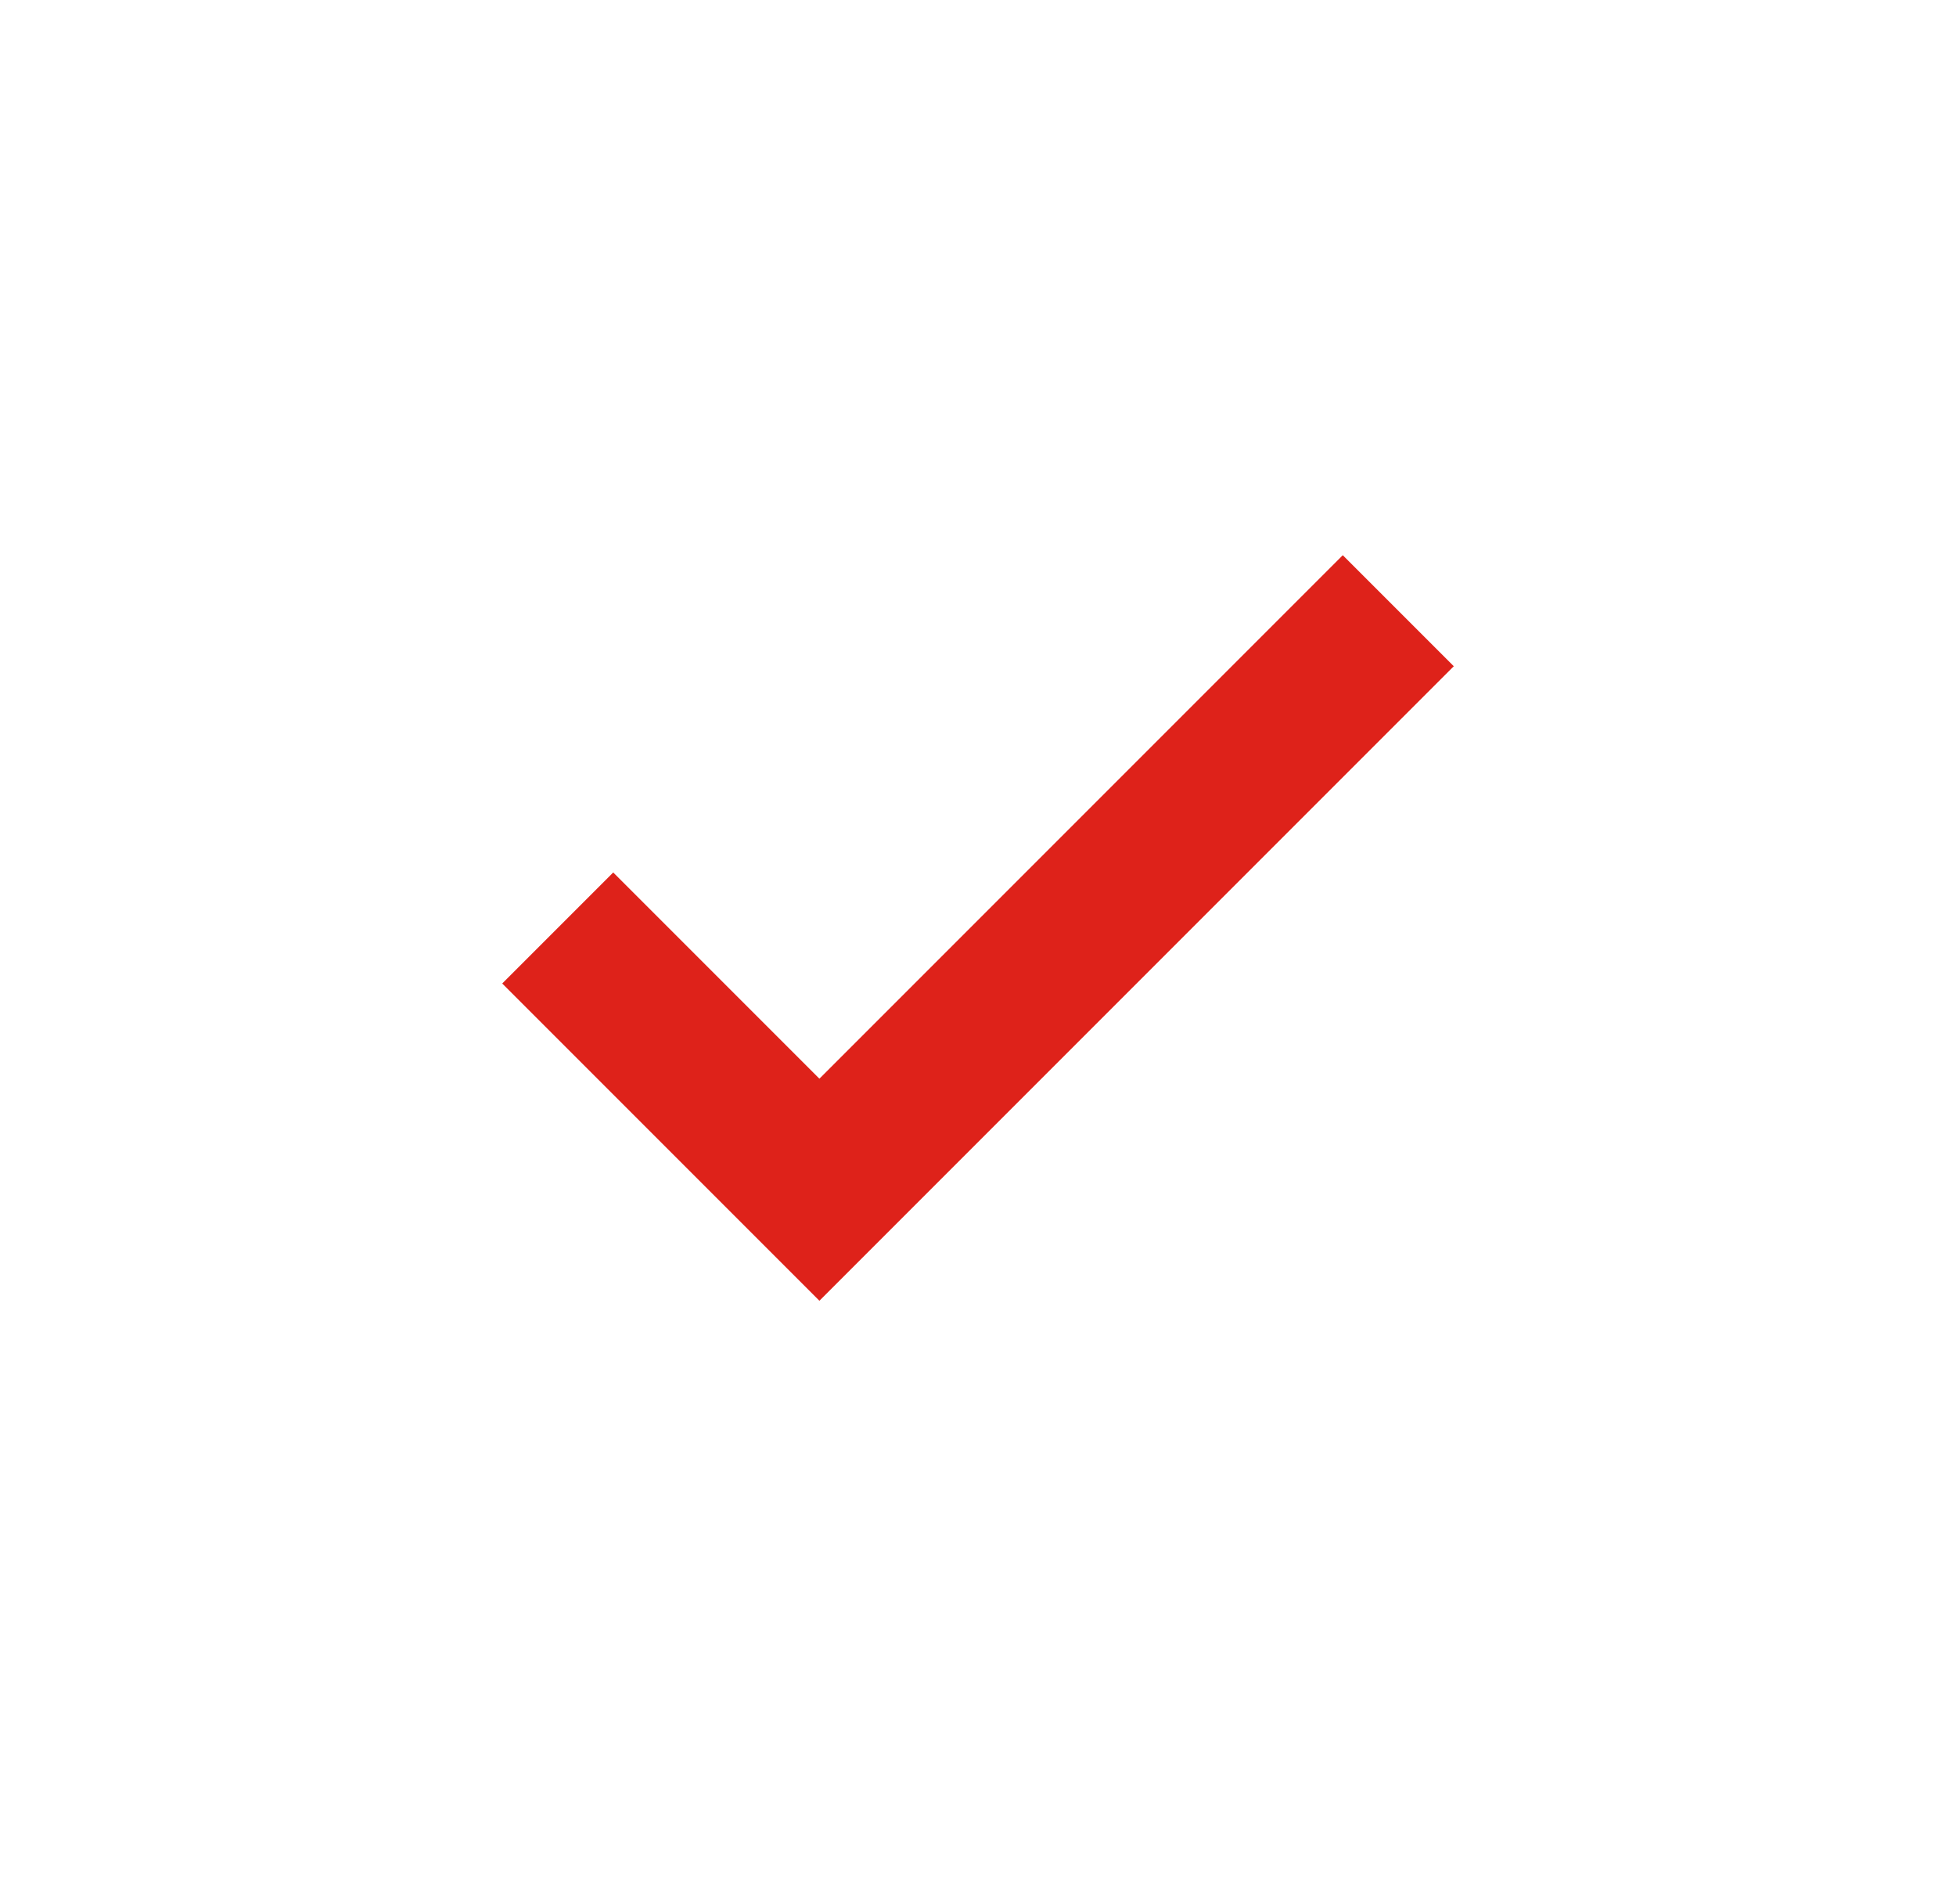
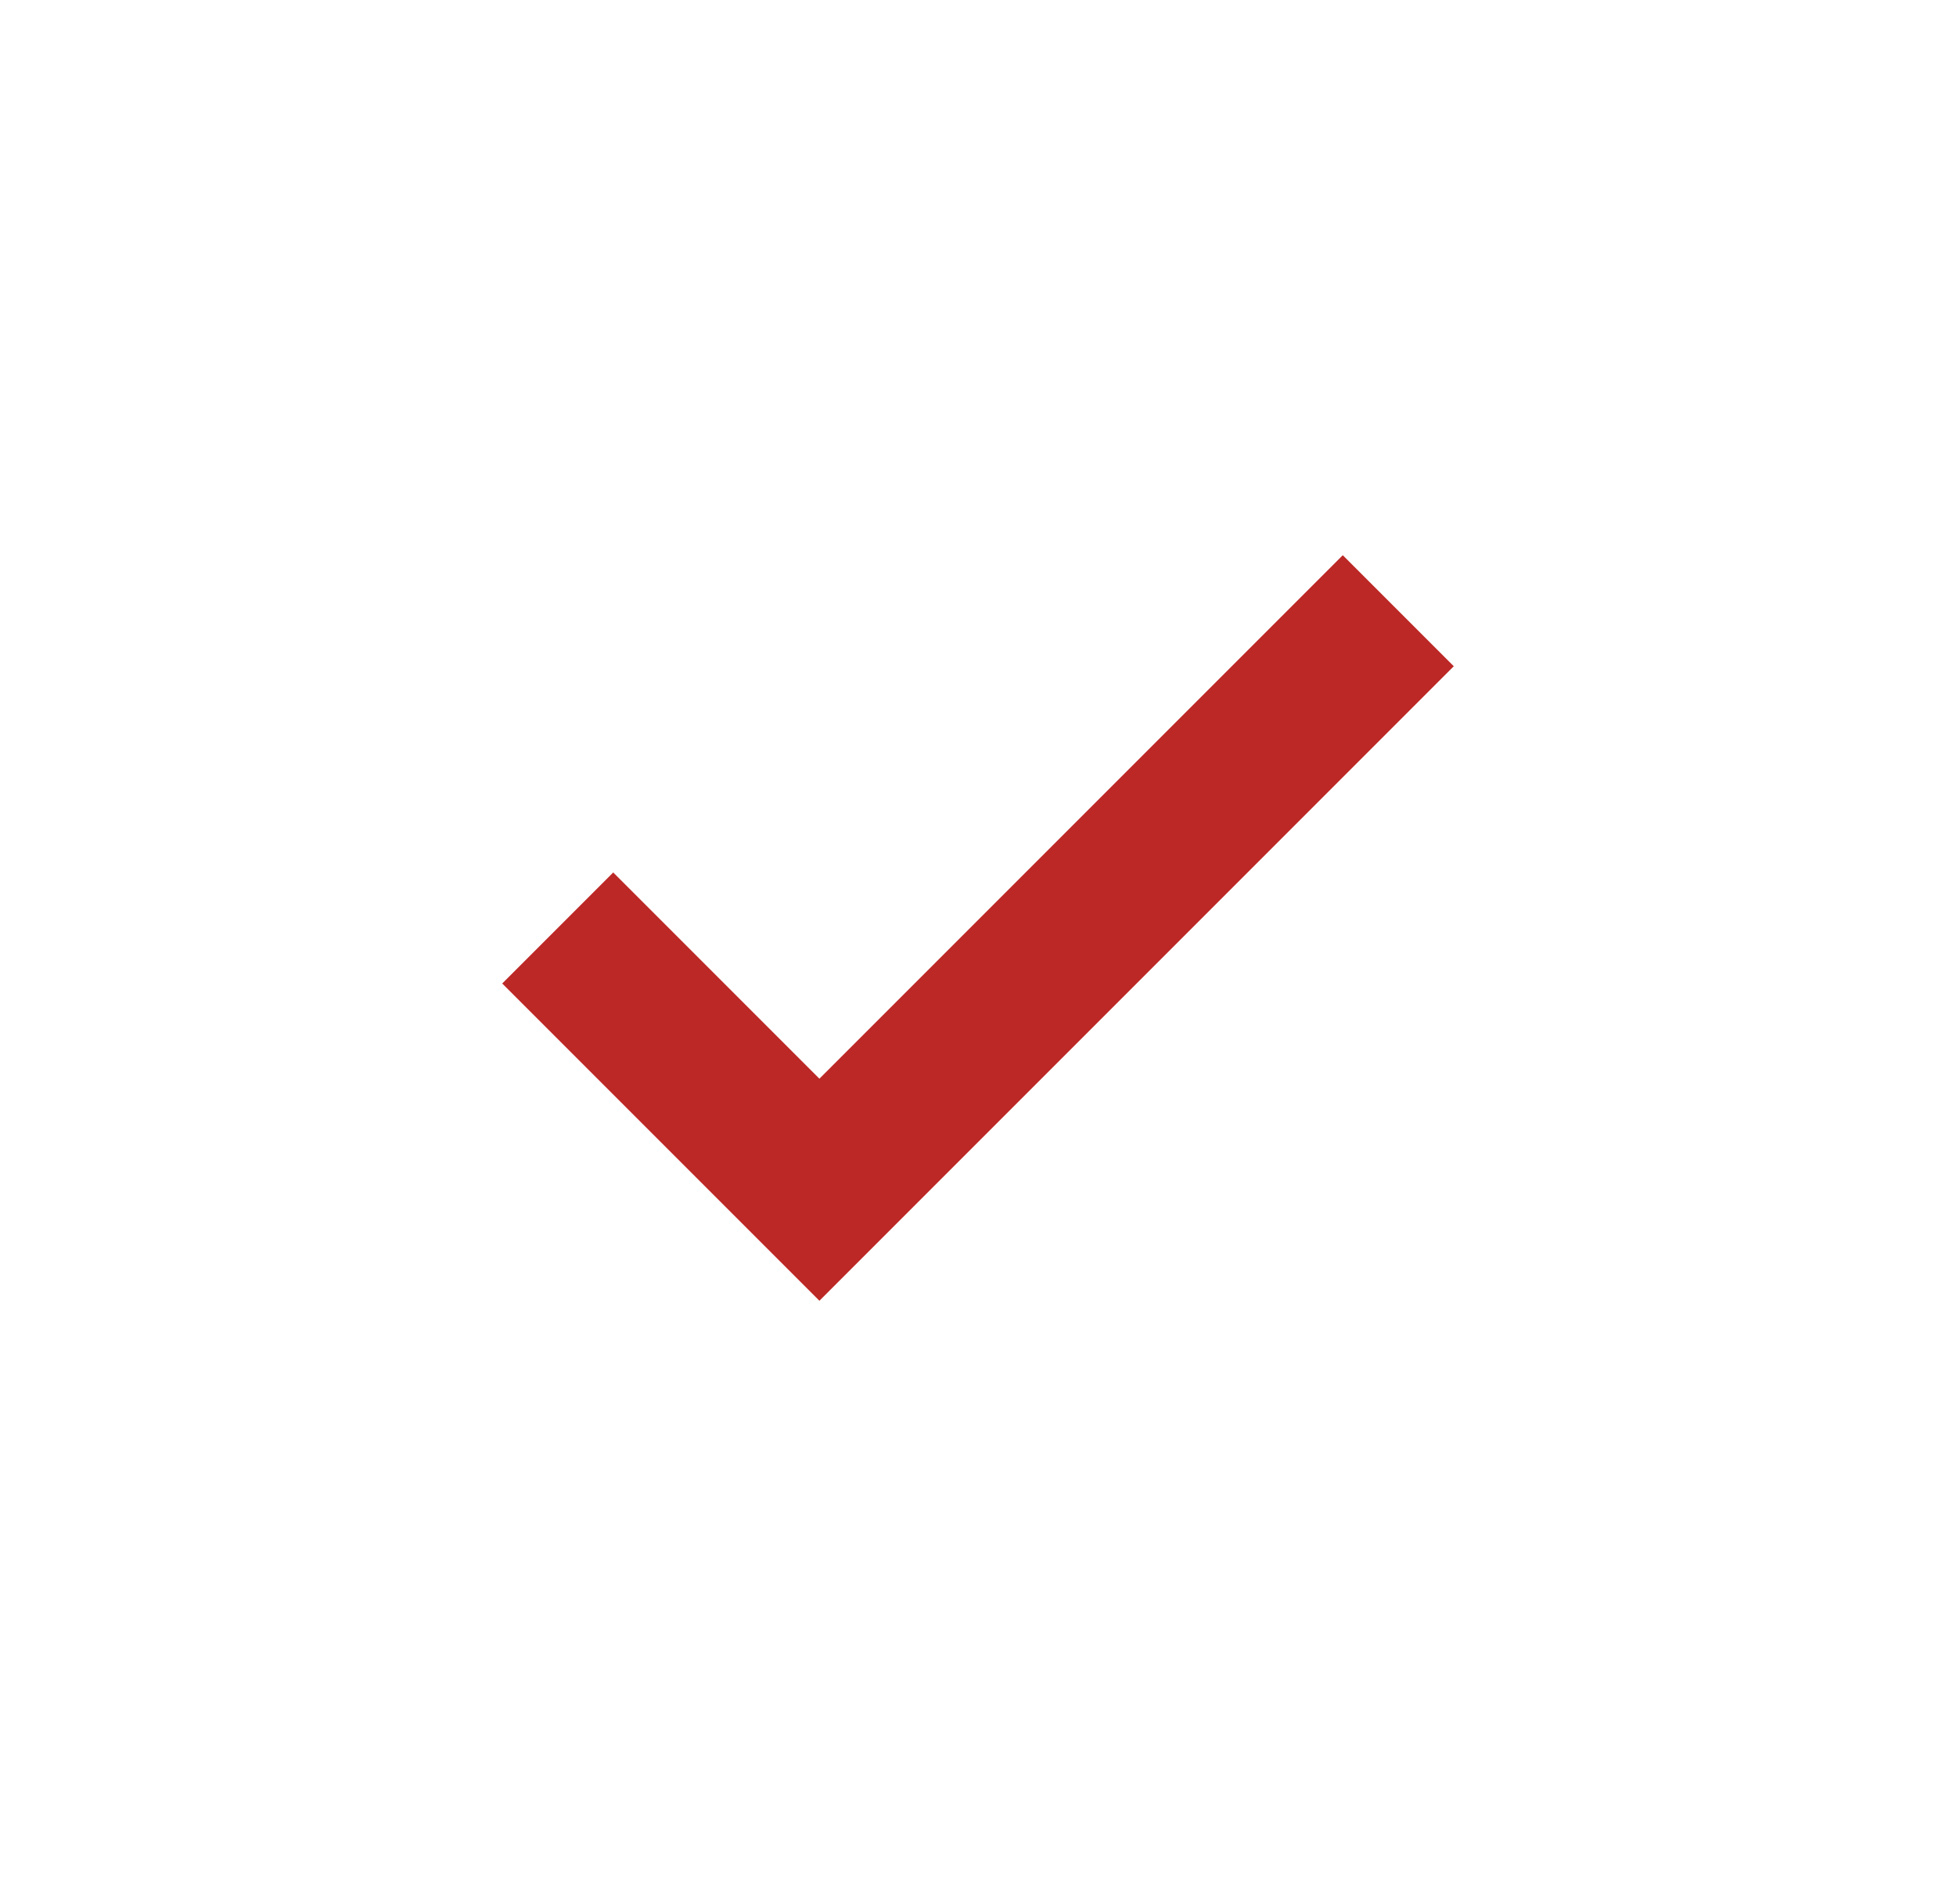
<svg xmlns="http://www.w3.org/2000/svg" width="37" height="36" viewBox="0 0 37 36" fill="none">
-   <path d="M15.5 24.6L9.5 18.6L11.6 16.5L15.5 20.4L25.4 10.5L27.5 12.6L15.5 24.6Z" fill="#DE221A" />
+   <path d="M15.5 24.6L9.5 18.6L11.6 16.5L15.5 20.4L25.4 10.5L27.5 12.6L15.5 24.6Z" fill="#BC2826" />
</svg>
